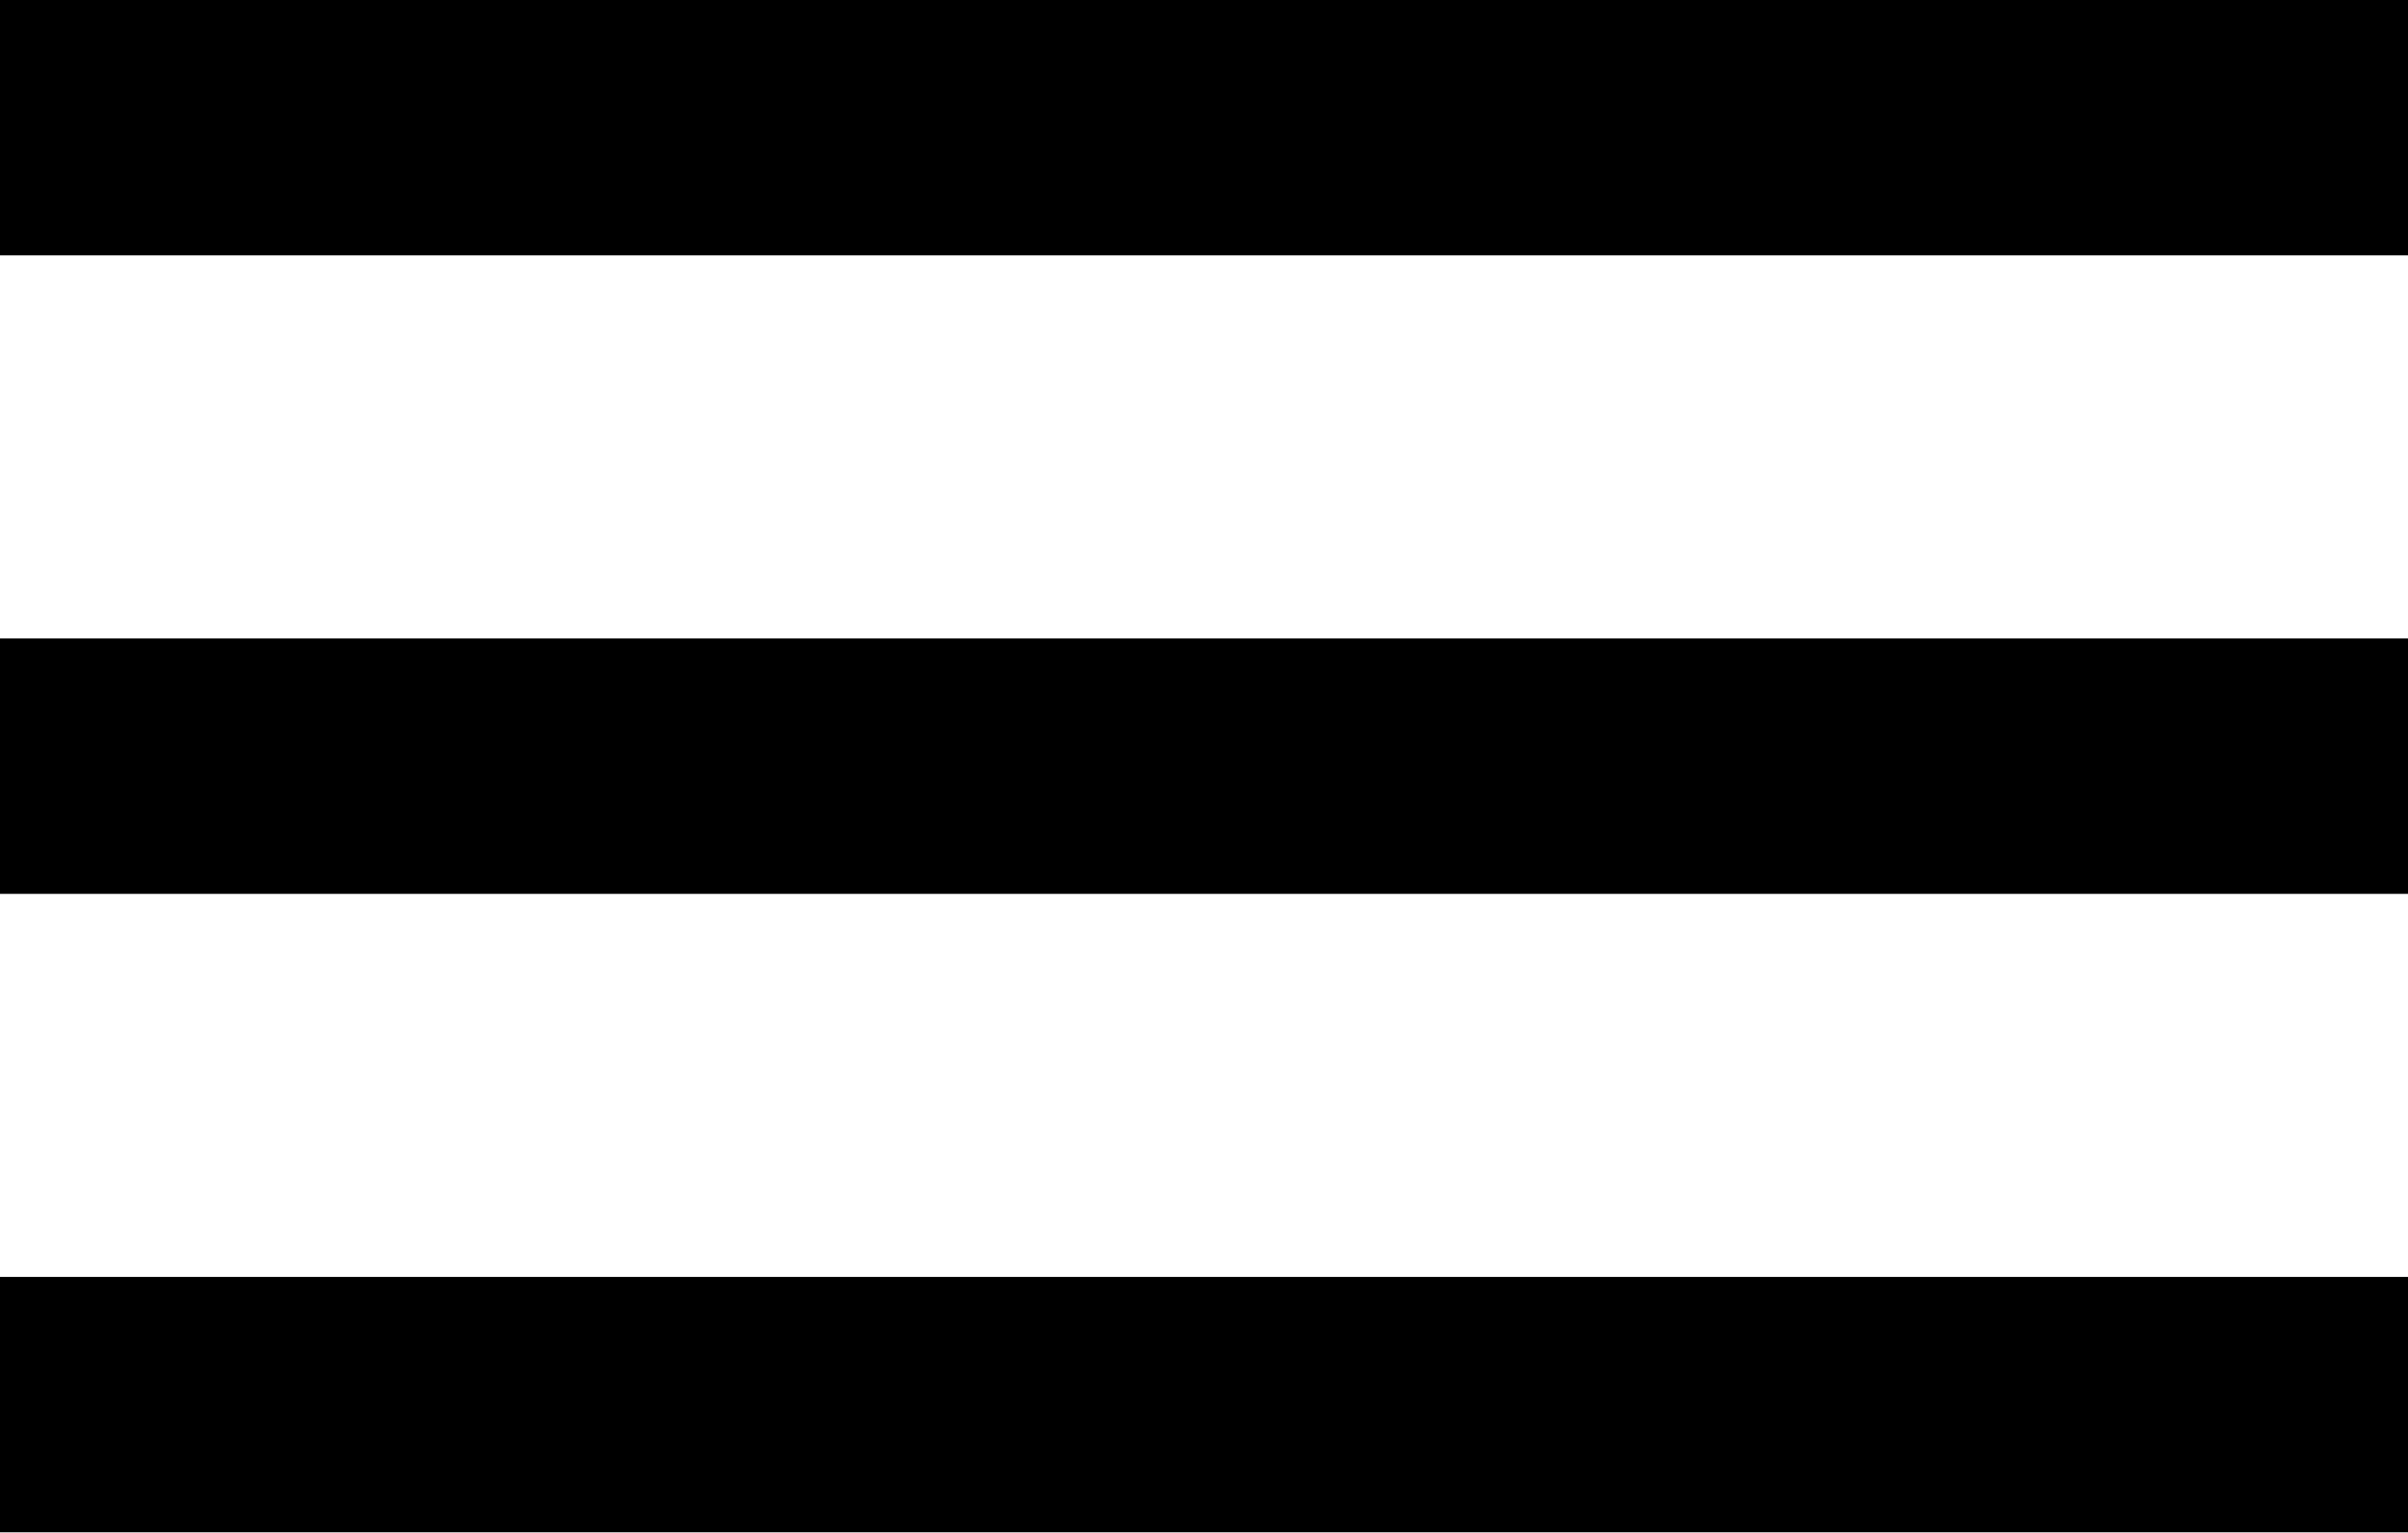
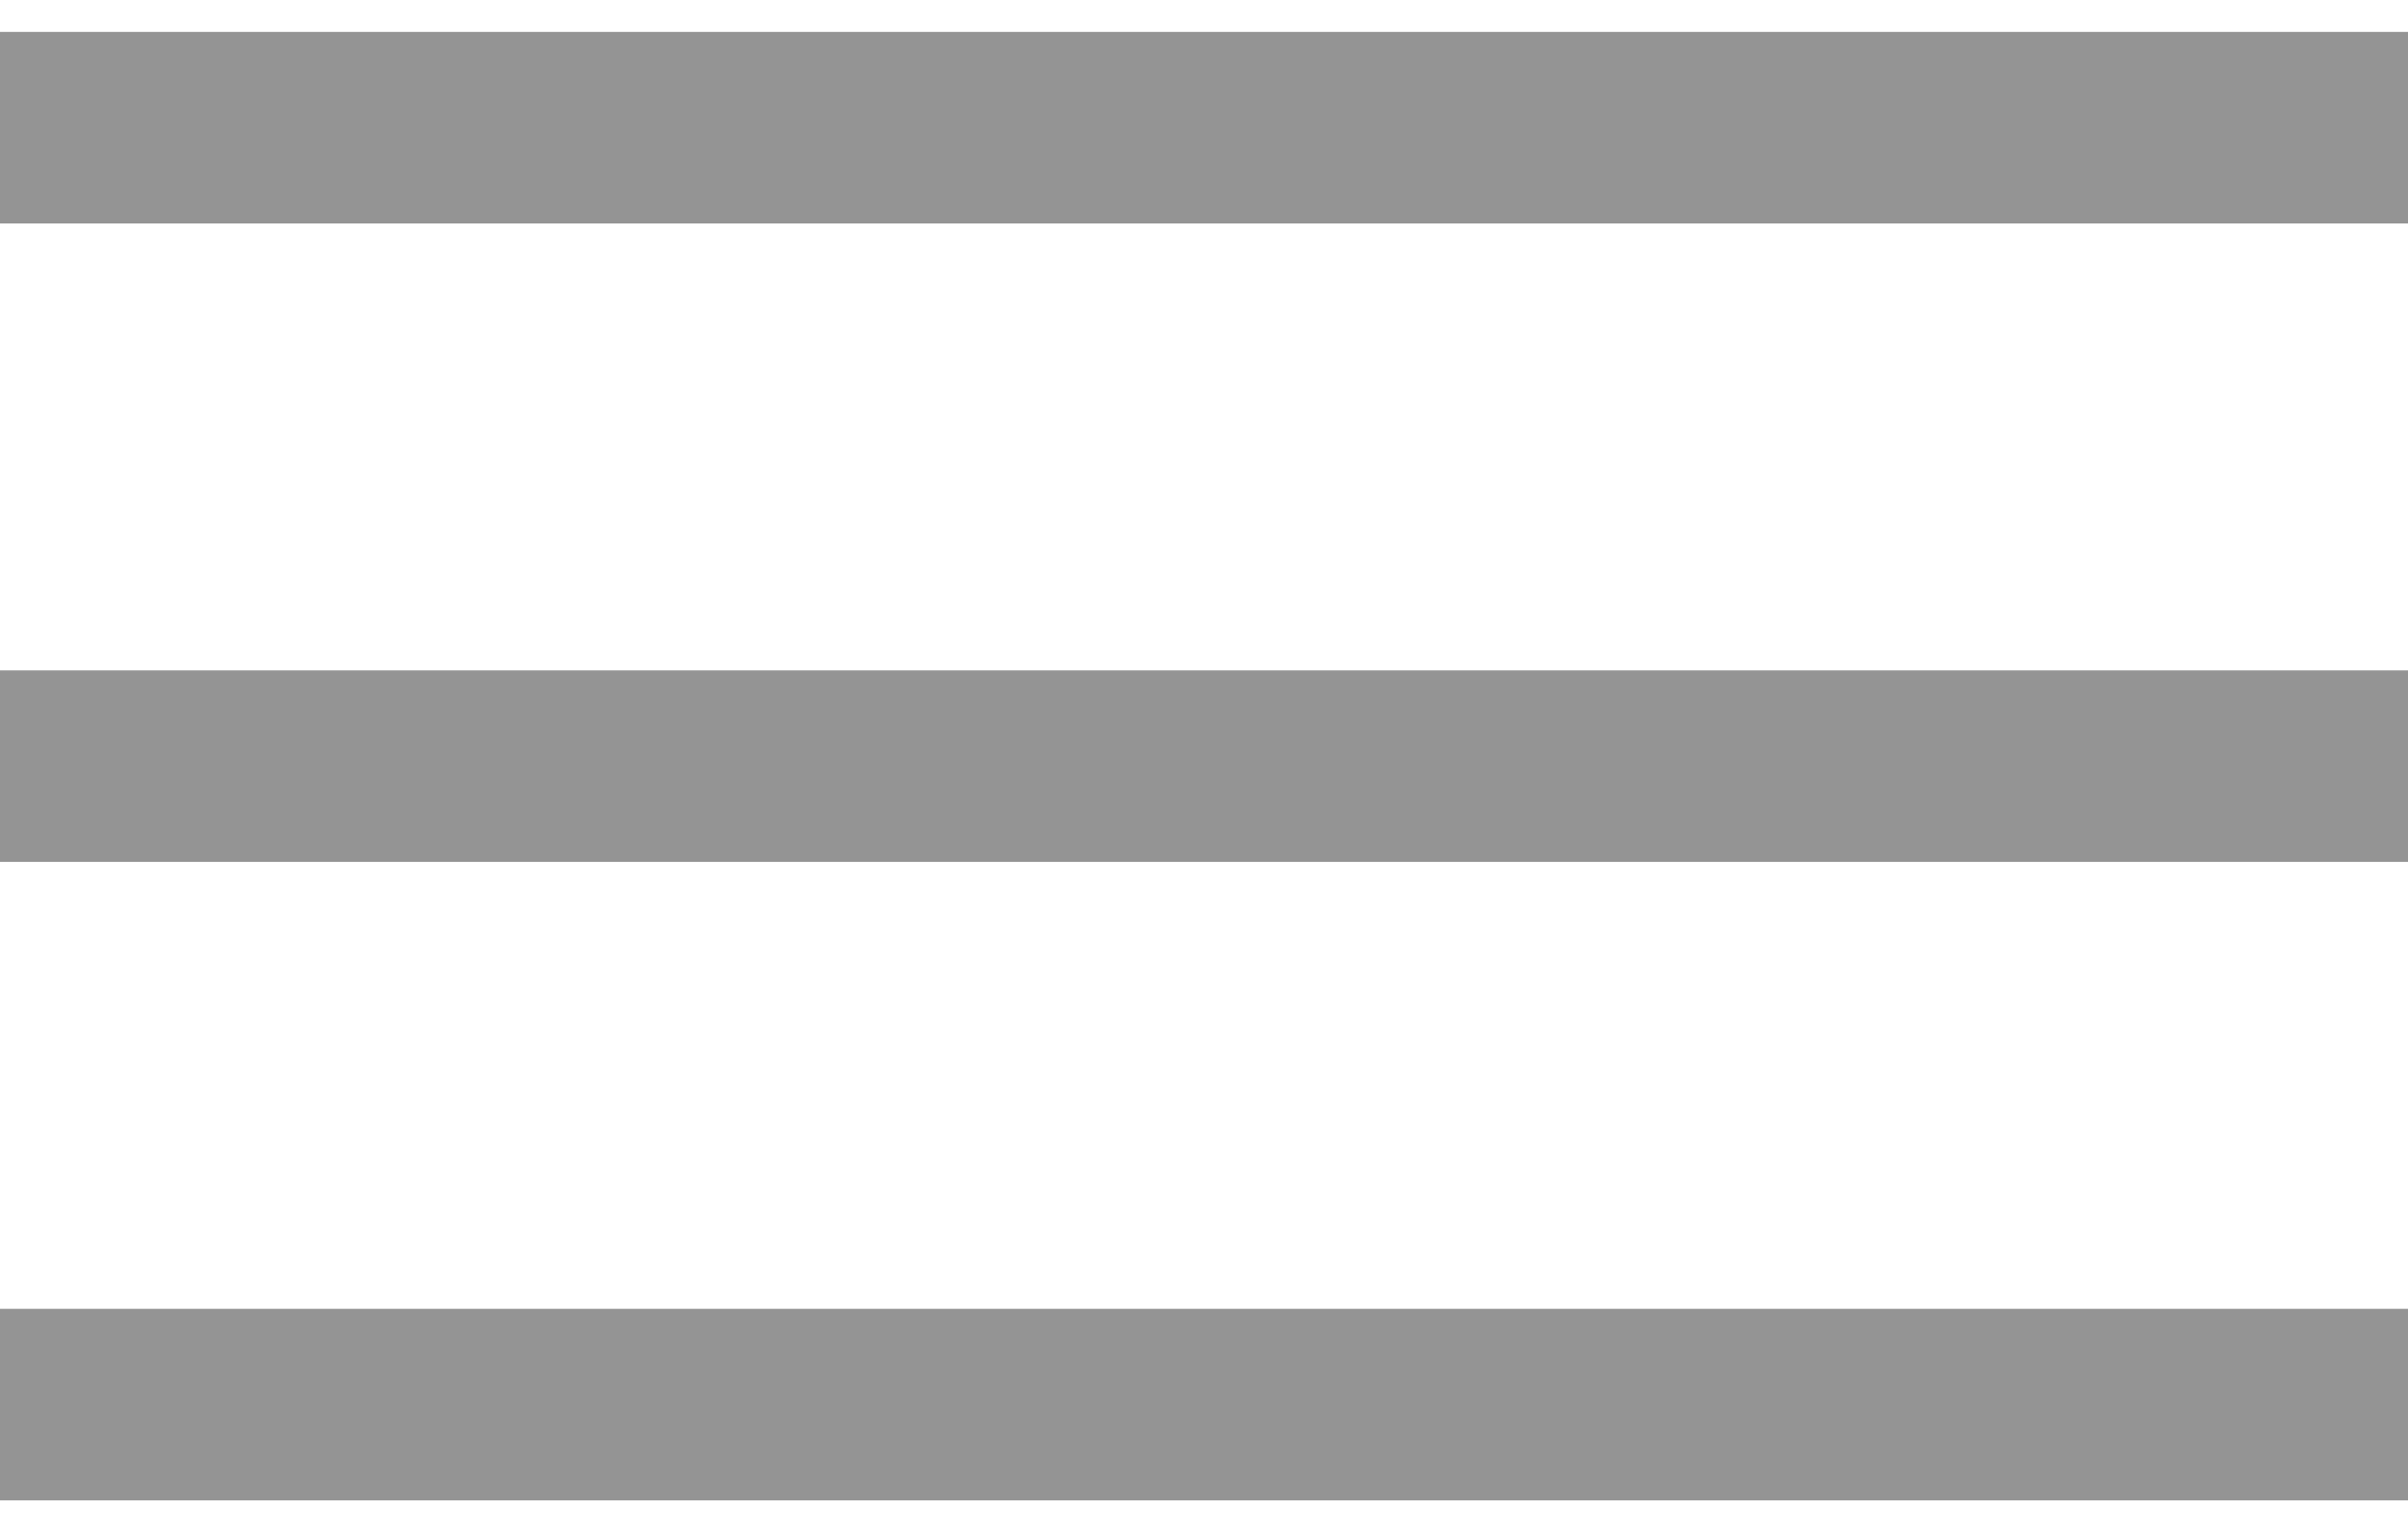
<svg xmlns="http://www.w3.org/2000/svg" width="18.853" height="12" viewBox="0 0 18.853 12">
  <g id="Icon_feather-menu" data-name="Icon feather-menu" transform="translate(-4.5 -8)">
-     <path id="Path_3" data-name="Path 3" d="M4.5,18H23.353" transform="translate(0 -4)" fill="none" stroke="#000" stroke-linejoin="round" stroke-width="2" />
-     <path id="Path_4" data-name="Path 4" d="M4.5,9H23.353" transform="translate(0)" fill="none" stroke="#000" stroke-linejoin="round" stroke-width="2" />
-     <path id="Path_5" data-name="Path 5" d="M4.5,27H23.353" transform="translate(0 -8)" fill="none" stroke="#000" stroke-linejoin="round" stroke-width="2" />
+     <path id="Path_3" data-name="Path 3" d="M4.5,18H23.353" transform="translate(0 -4)" fill="none" stroke="#949494" stroke-linejoin="round" stroke-width="1.5" />
+     <path id="Path_4" data-name="Path 4" d="M4.5,9H23.353" transform="translate(0)" fill="none" stroke="#949494" stroke-linejoin="round" stroke-width="1.5" />
+     <path id="Path_5" data-name="Path 5" d="M4.5,27H23.353" transform="translate(0 -8)" fill="none" stroke="#949494" stroke-linejoin="round" stroke-width="1.5" />
  </g>
</svg>
